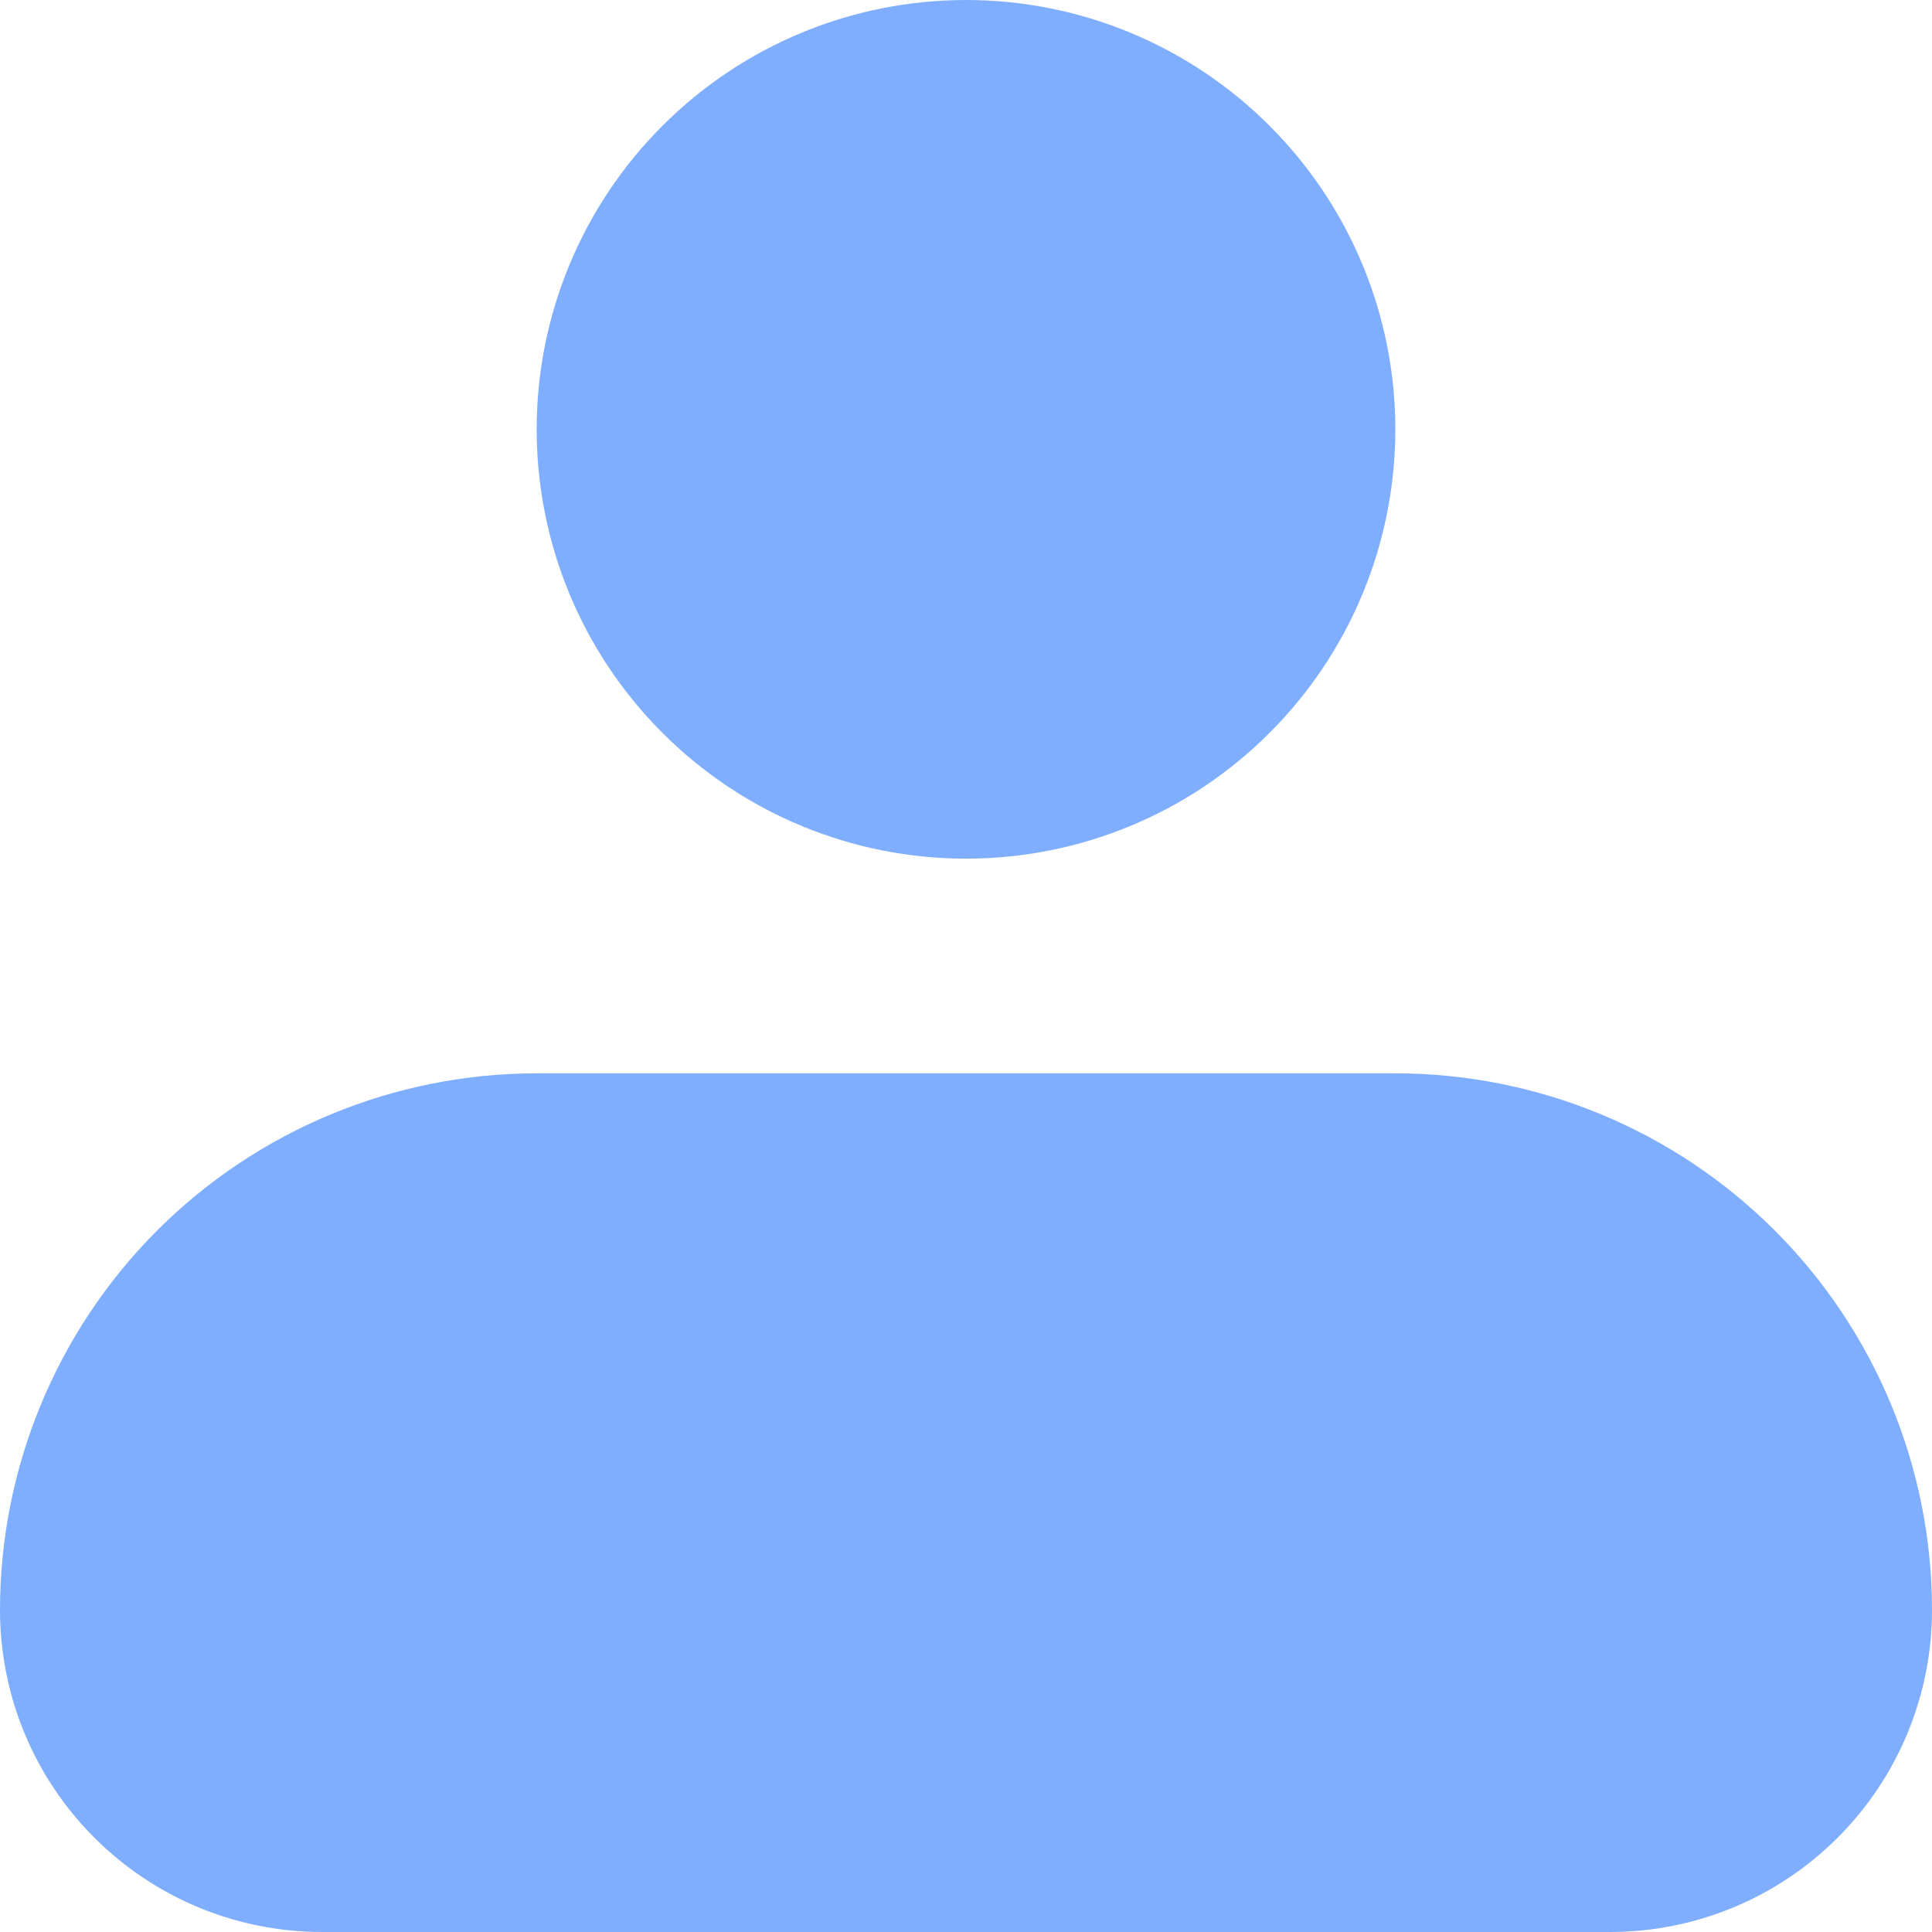
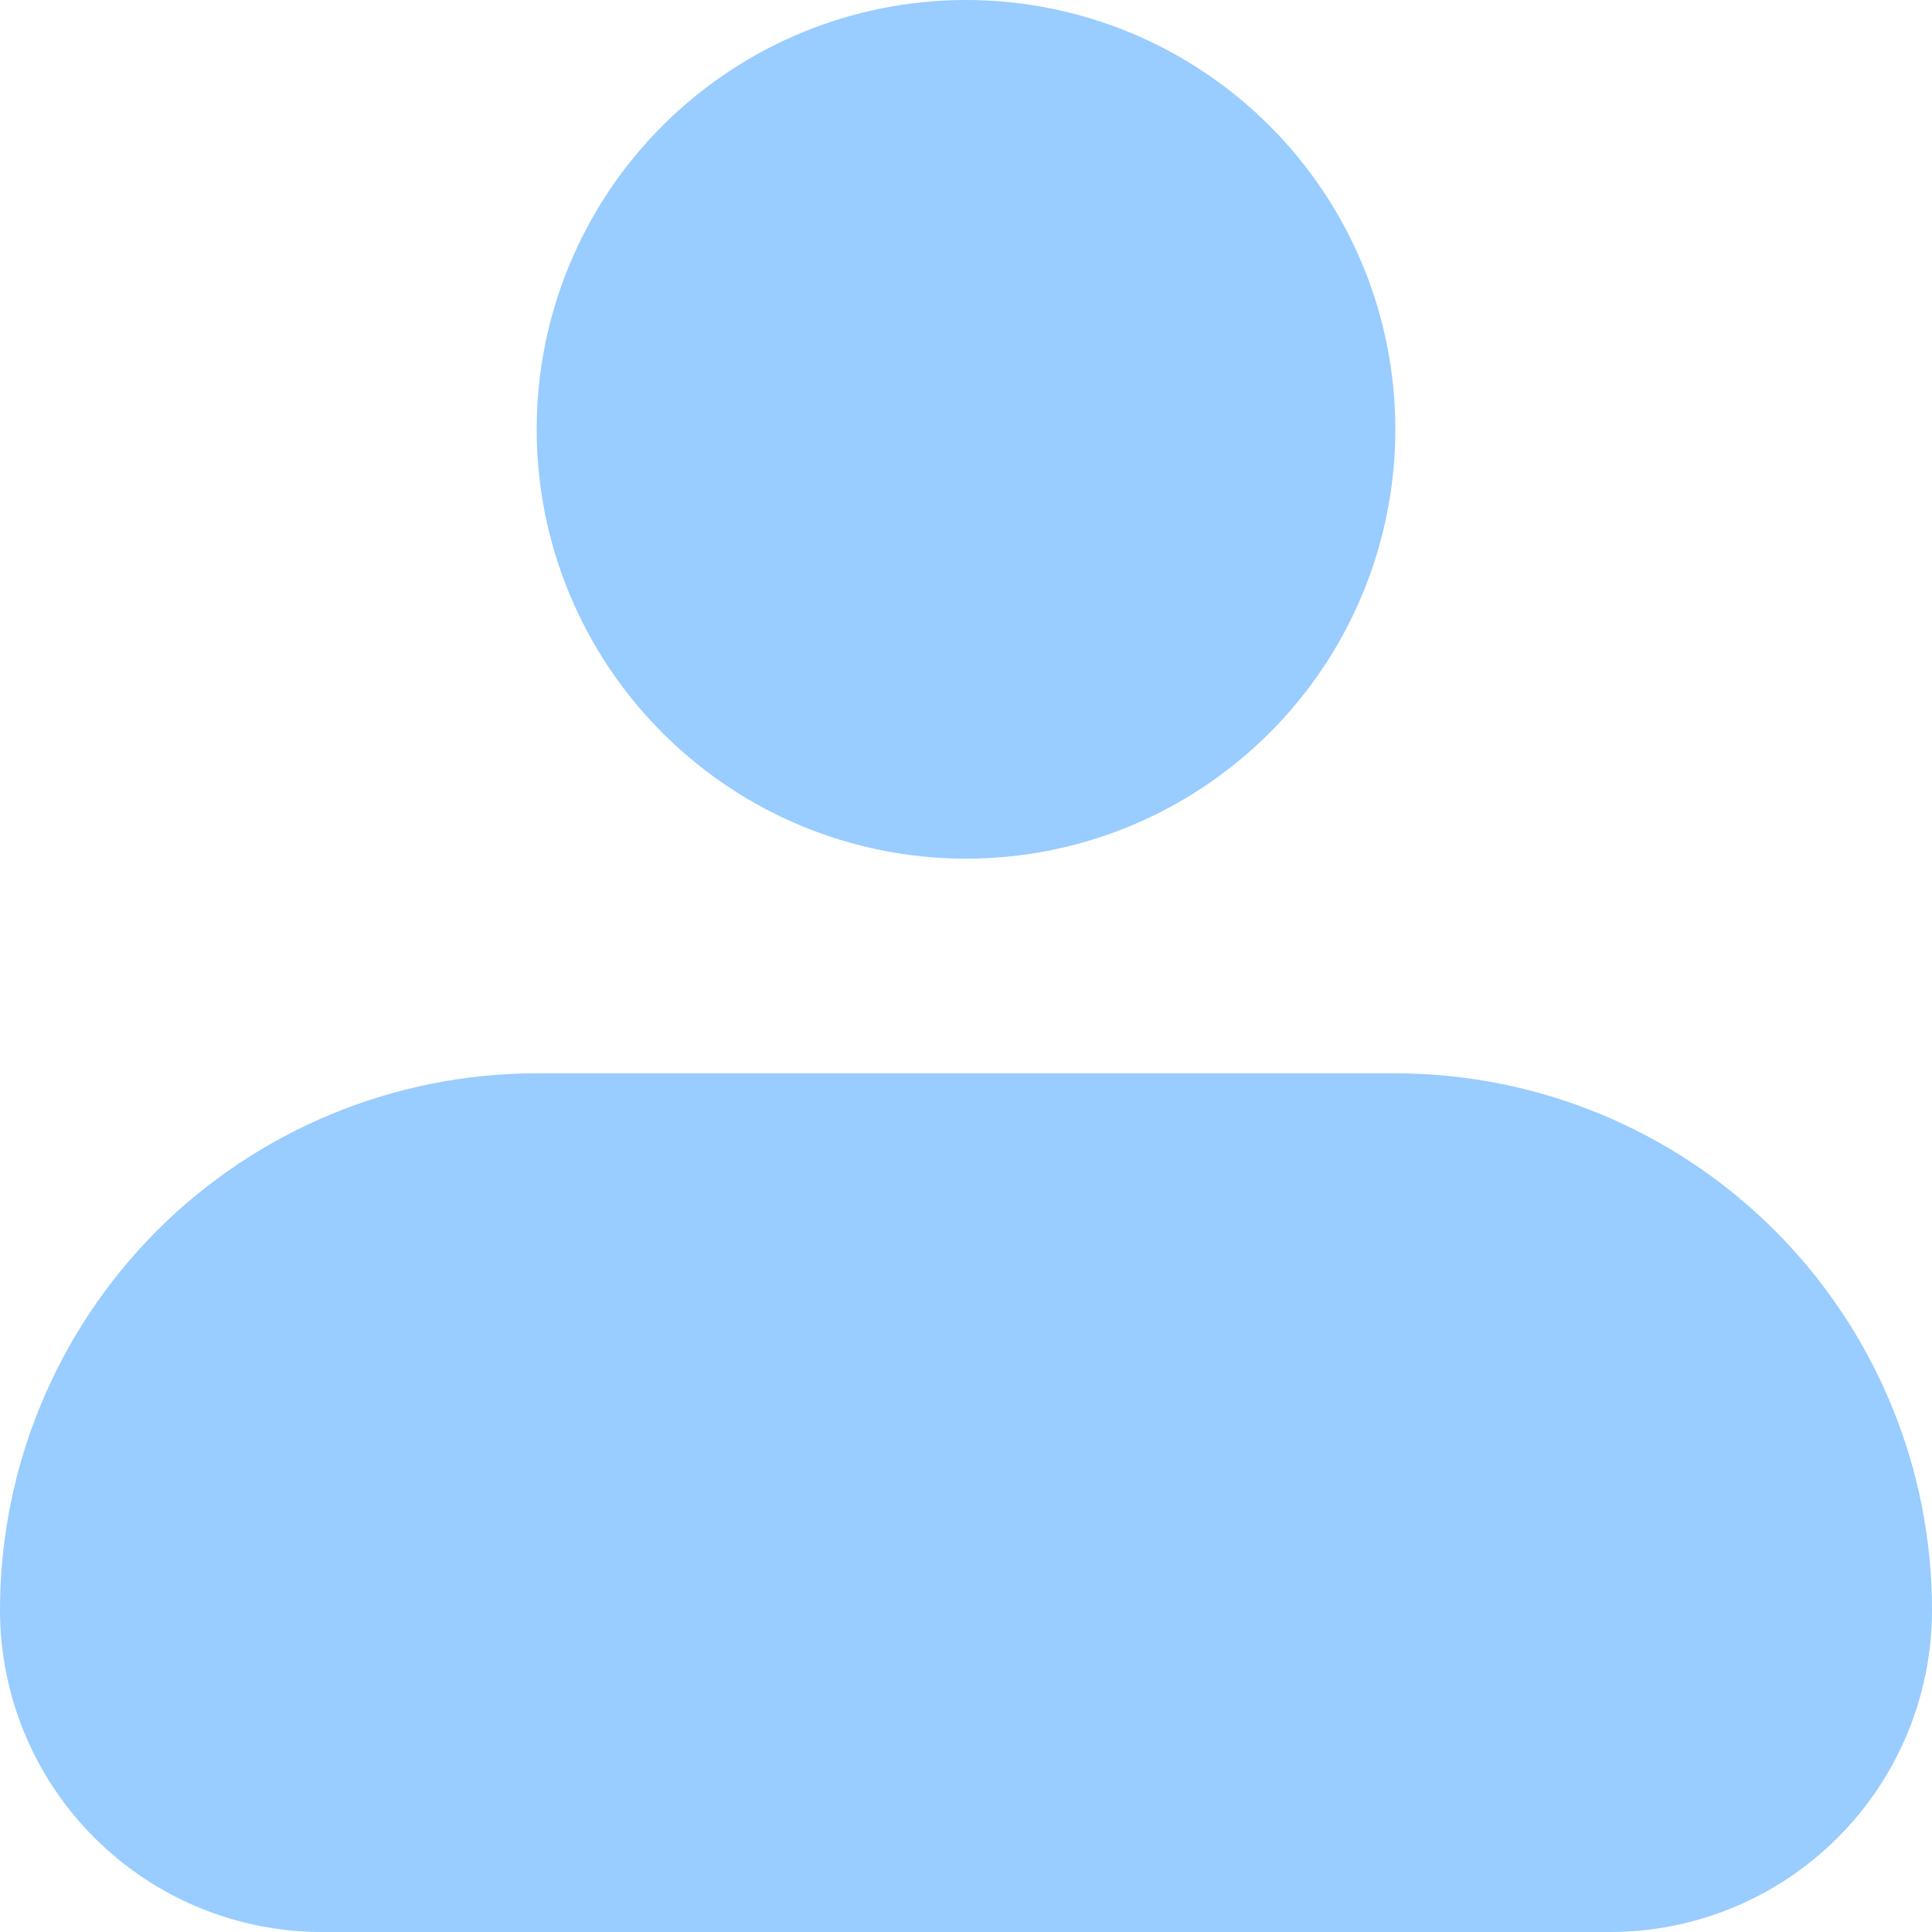
<svg xmlns="http://www.w3.org/2000/svg" width="18" height="18" viewBox="0 0 18 18" fill="none">
  <defs>
    <linearGradient id="gradient8" x1="0%" y1="0%" x2="100%" y2="100%" gradientTransform="rotate(135)">
-       <stop offset="0%" stop-color="hsl(218, 100%, 75%)" />
-       <stop offset="100%" stop-color="hsl(218, 90%, 73%)" />
+       <stop offset="0%" stop-color="hsl(210, 100%, 80%)" />
+       <stop offset="100%" stop-color="hsl(210, 100%, 80%)" />
    </linearGradient>
  </defs>
  <path id="perfil-select" fill-rule="evenodd" clip-rule="evenodd" d="M5 4C5 2.939 5.421 1.922 6.172 1.172C6.922 0.421 7.939 0 9 0C10.061 0 11.078 0.421 11.828 1.172C12.579 1.922 13 2.939 13 4C13 5.061 12.579 6.078 11.828 6.828C11.078 7.579 10.061 8 9 8C7.939 8 6.922 7.579 6.172 6.828C5.421 6.078 5 5.061 5 4ZM5 10C3.674 10 2.402 10.527 1.464 11.464C0.527 12.402 0 13.674 0 15C0 15.796 0.316 16.559 0.879 17.121C1.441 17.684 2.204 18 3 18H15C15.796 18 16.559 17.684 17.121 17.121C17.684 16.559 18 15.796 18 15C18 13.674 17.473 12.402 16.535 11.464C15.598 10.527 14.326 10 13 10H5Z" fill="url(#gradient8)" />
</svg>
